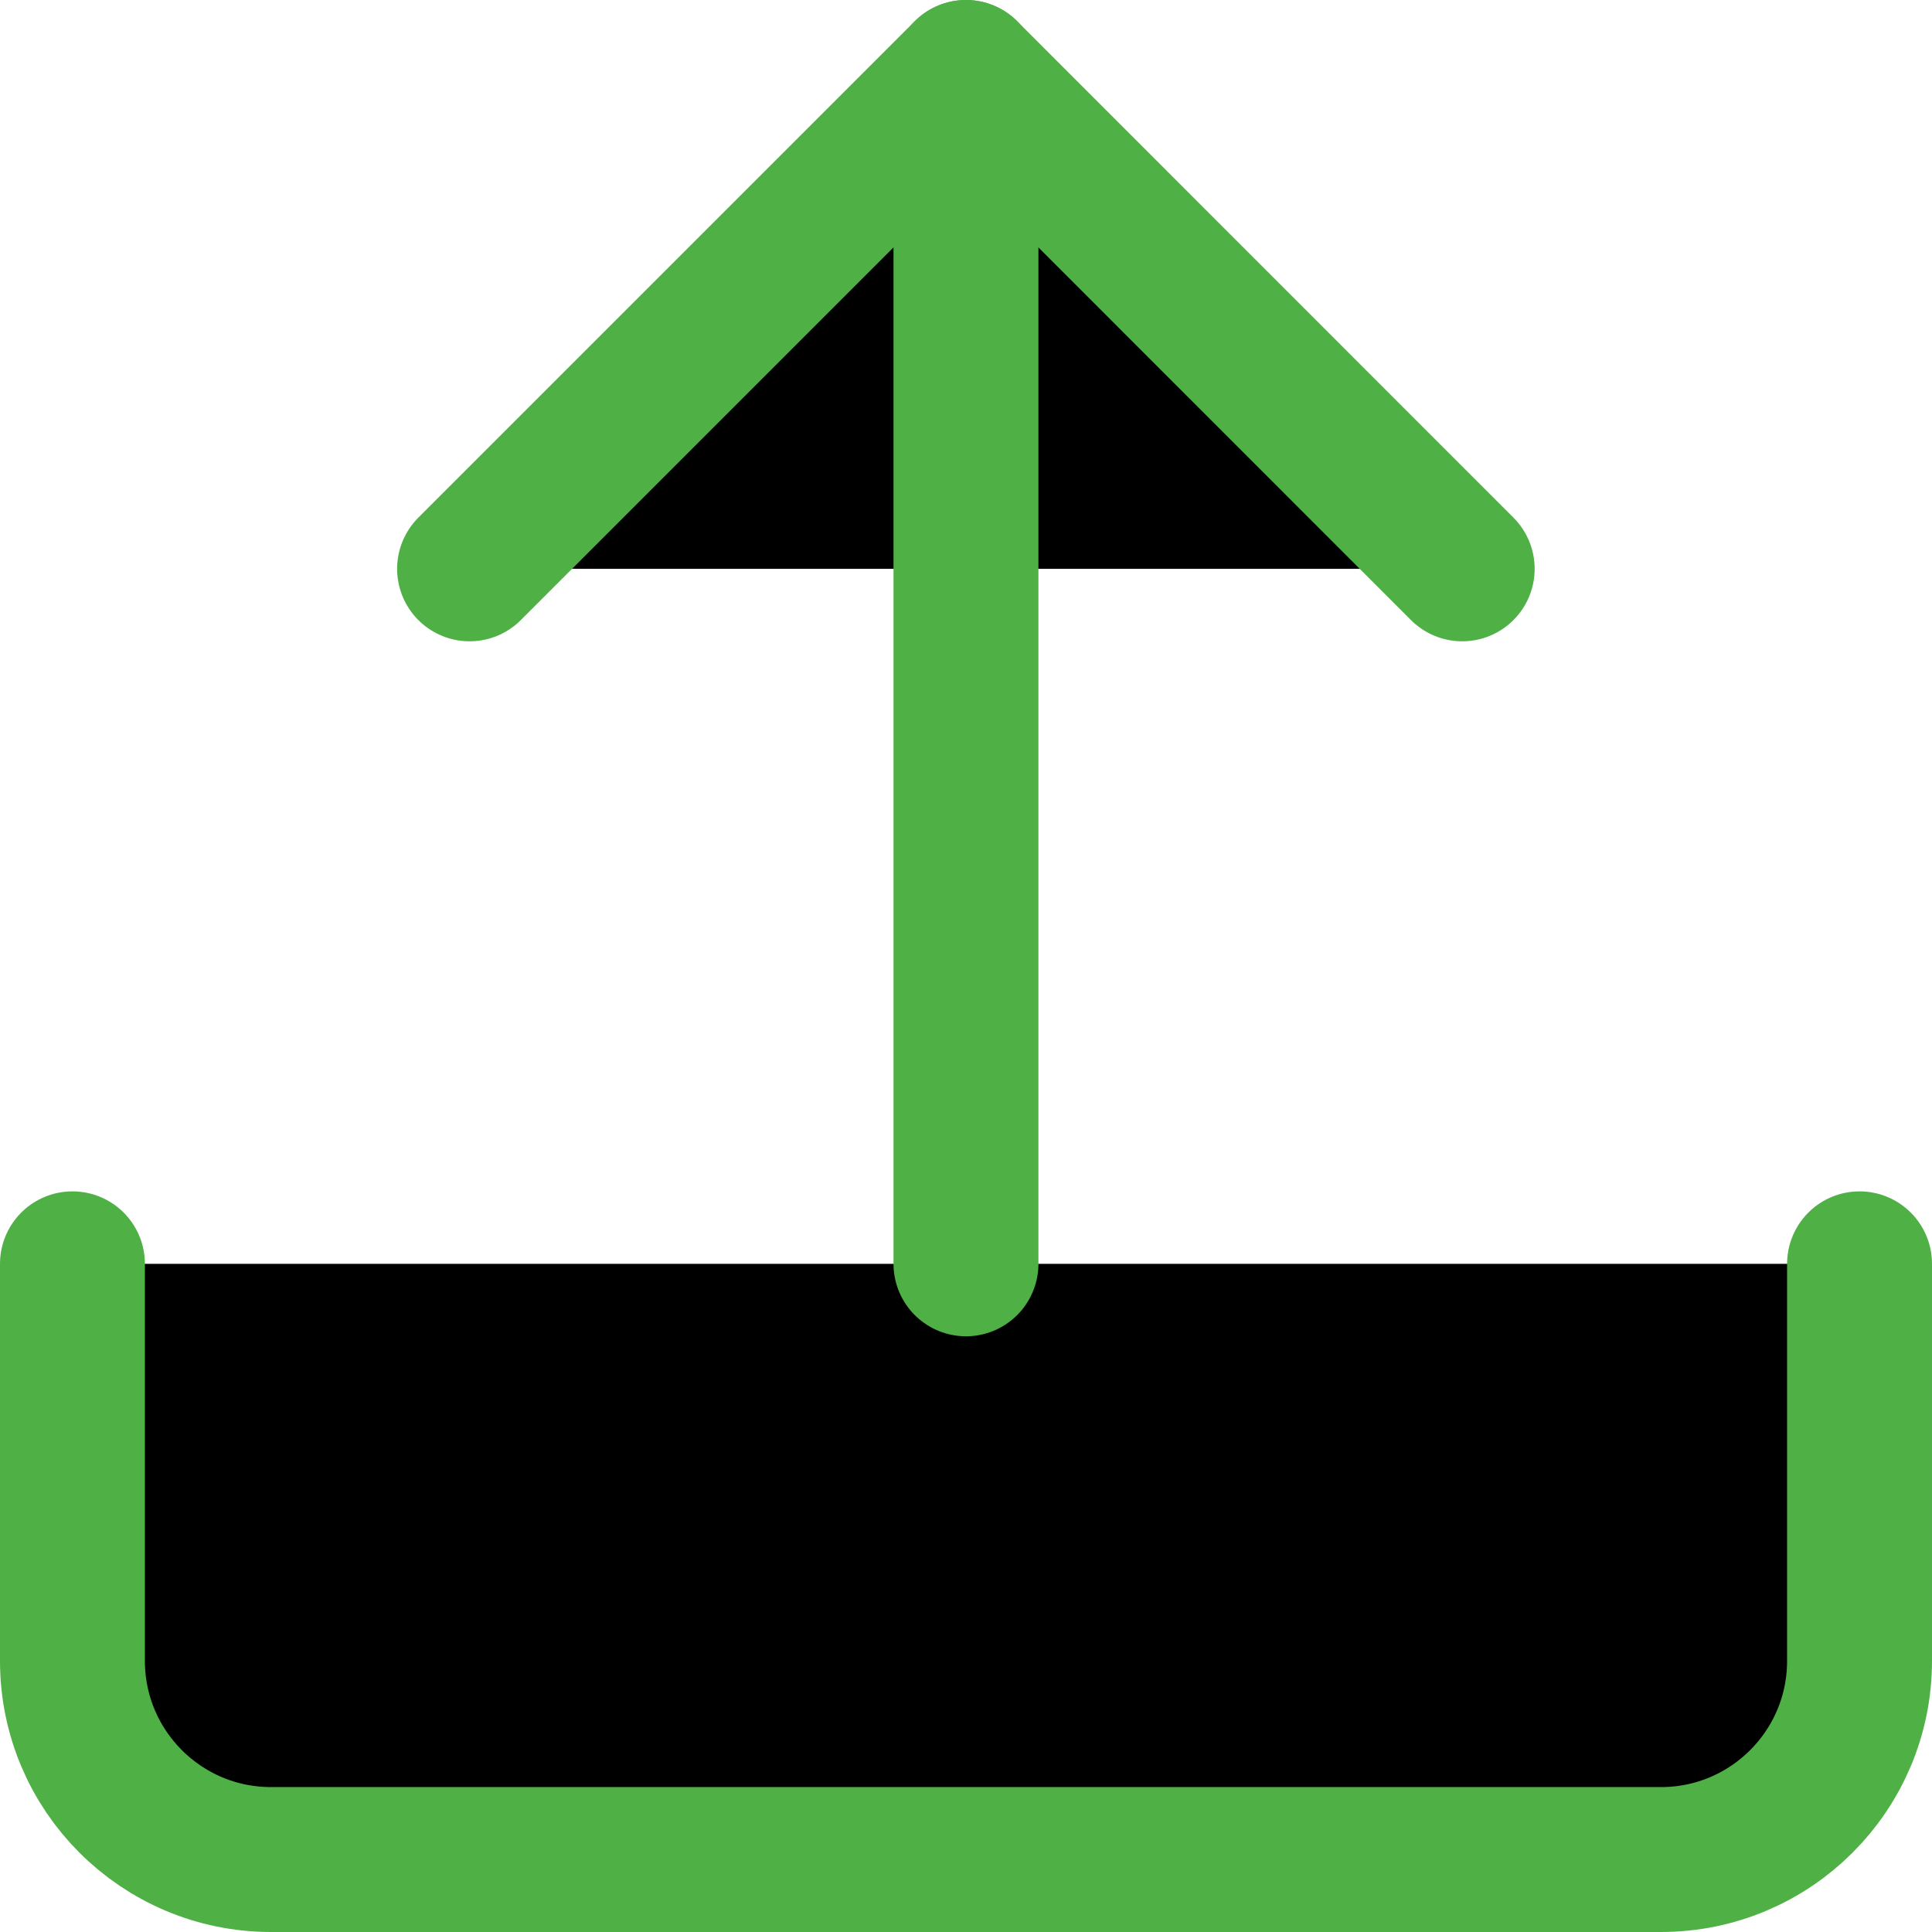
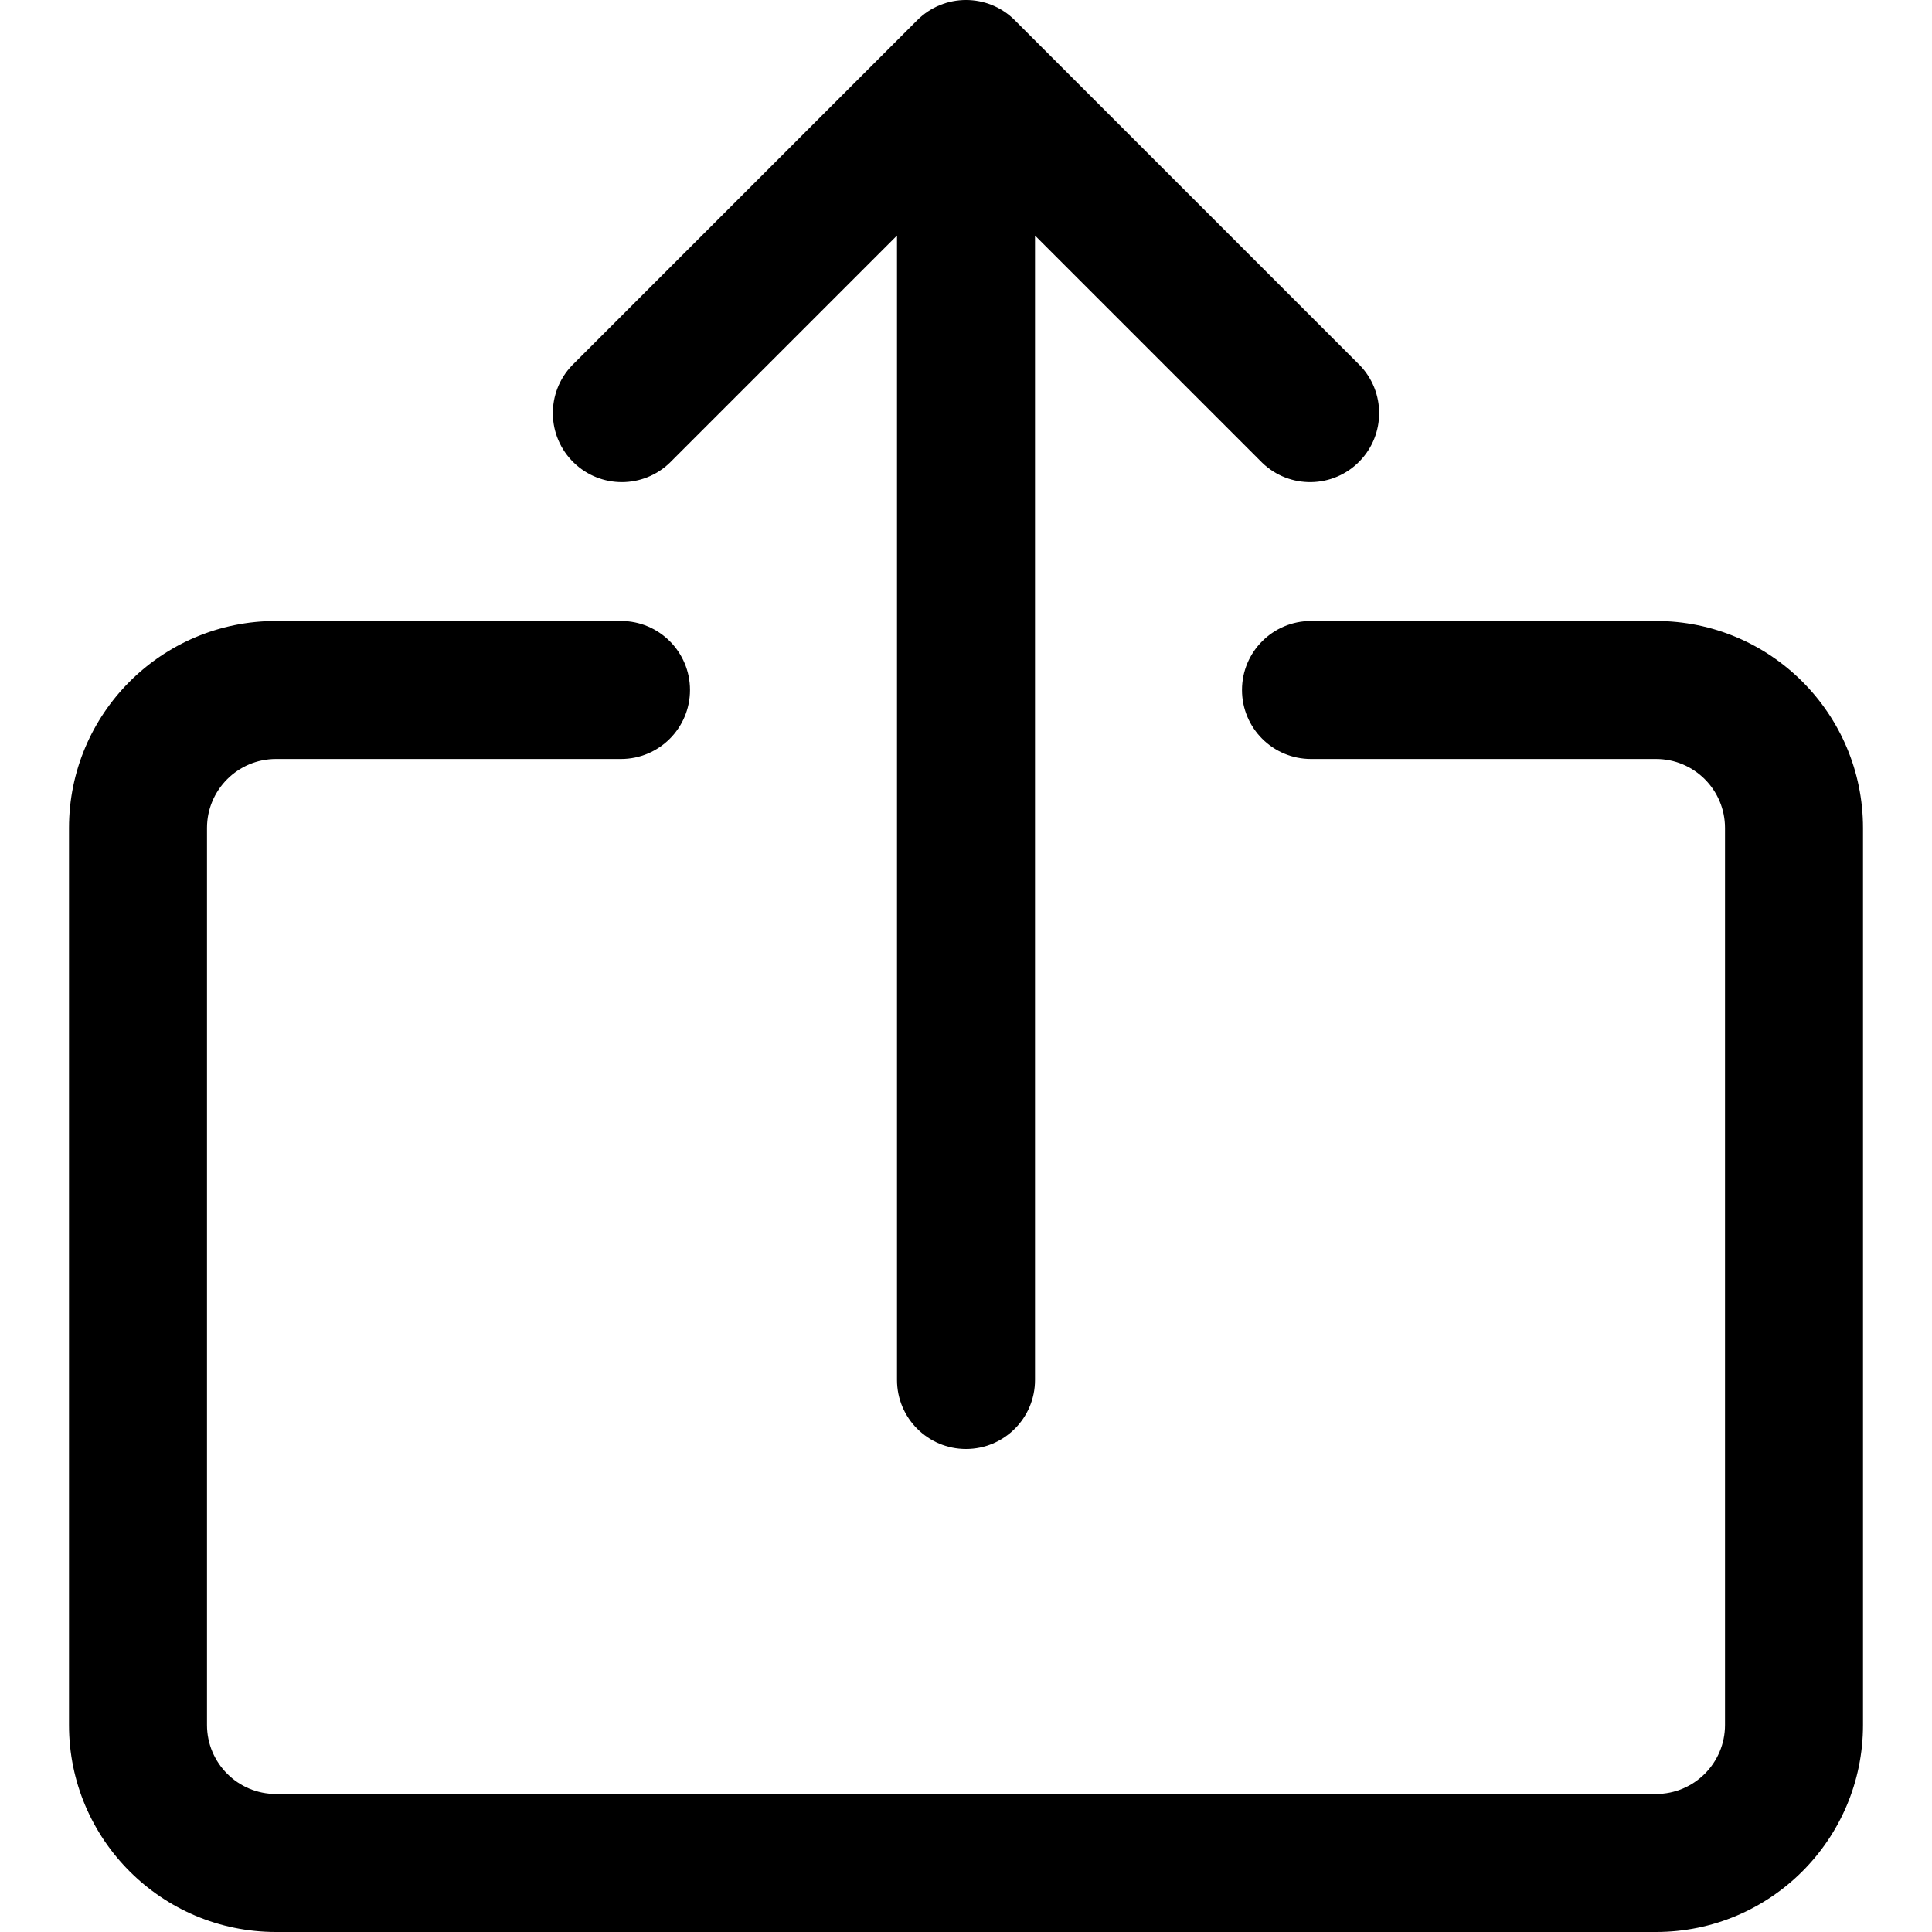
- <svg xmlns="http://www.w3.org/2000/svg" width="26.665" height="26.665" viewBox="0 0 26.665 26.665">
-   <g id="upload" transform="translate(1 1)">
-     <path id="Контур_4736" data-name="Контур 4736" d="M27.665,15v5.481a2.741,2.741,0,0,1-2.741,2.741H5.741A2.741,2.741,0,0,1,3,20.481V15" transform="translate(-3 1.443)" stroke="#4fb046" stroke-linecap="round" stroke-linejoin="round" stroke-width="2" />
-     <path id="Контур_4737" data-name="Контур 4737" d="M20.7,9.851,13.851,3,7,9.851" transform="translate(-1.519 -3)" stroke="#4fb046" stroke-linecap="round" stroke-linejoin="round" stroke-width="2" />
-     <line id="Линия_24" data-name="Линия 24" y2="16.443" transform="translate(12.332 0)" stroke="#4fb046" stroke-linecap="round" stroke-linejoin="round" stroke-width="2" />
+ <svg xmlns="http://www.w3.org/2000/svg" version="1.1" id="Capa_1" x="0px" y="0px" viewBox="0 0 477.863 477.863" xml:space="preserve">
+   <g>
+     <g>
+       <path d="M409.598,153.596h-85.333c-9.426,0-17.067,7.641-17.067,17.067s7.641,17.067,17.067,17.067h85.333    c9.426,0,17.067,7.641,17.067,17.067v221.867c0,9.426-7.641,17.067-17.067,17.067H68.265c-9.426,0-17.067-7.641-17.067-17.067    V204.796c0-9.426,7.641-17.067,17.067-17.067h85.333c9.426,0,17.067-7.641,17.067-17.067s-7.641-17.067-17.067-17.067H68.265    c-28.277,0-51.2,22.923-51.2,51.2v221.867c0,28.277,22.923,51.2,51.2,51.2h341.333c28.277,0,51.2-22.923,51.2-51.2V204.796    C460.798,176.519,437.875,153.596,409.598,153.596z" />
+     </g>
  </g>
+   <g>
+     <g>
+       <path d="M336.331,90.33L250.998,4.997c-6.664-6.663-17.468-6.663-24.132,0L141.532,90.33c-6.548,6.78-6.36,17.584,0.42,24.132    c6.614,6.388,17.099,6.388,23.713,0l56.201-56.201V341.33c0,9.426,7.641,17.067,17.067,17.067s17.067-7.641,17.067-17.067V58.262    l56.201,56.201c6.78,6.548,17.584,6.36,24.132-0.42C342.719,107.429,342.719,96.944,336.331,90.33z" />
+     </g>
+   </g>
+   <g>
+ </g>
+   <g>
+ </g>
+   <g>
+ </g>
+   <g>
+ </g>
+   <g>
+ </g>
+   <g>
+ </g>
+   <g>
+ </g>
+   <g>
+ </g>
+   <g>
+ </g>
+   <g>
+ </g>
+   <g>
+ </g>
+   <g>
+ </g>
+   <g>
+ </g>
+   <g>
+ </g>
+   <g>
+ </g>
</svg>
